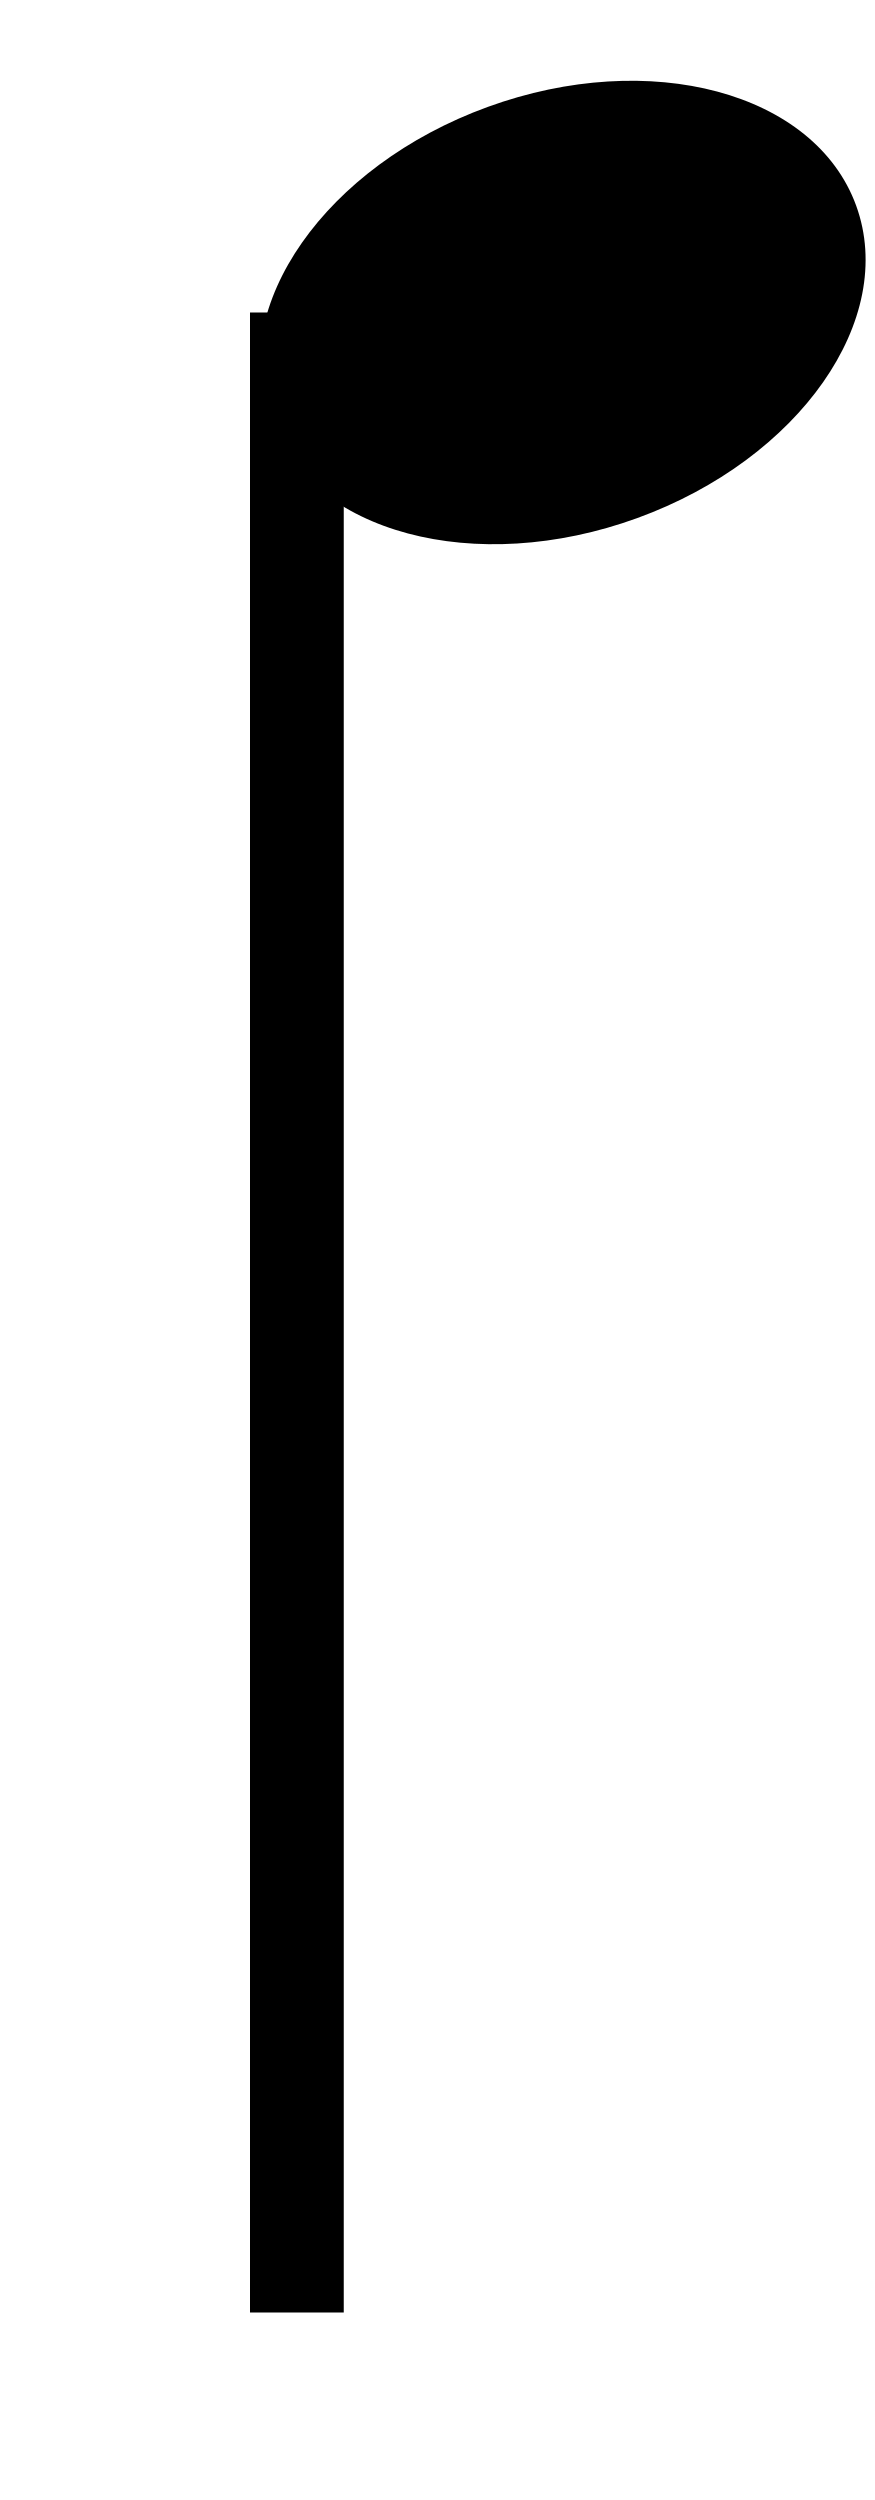
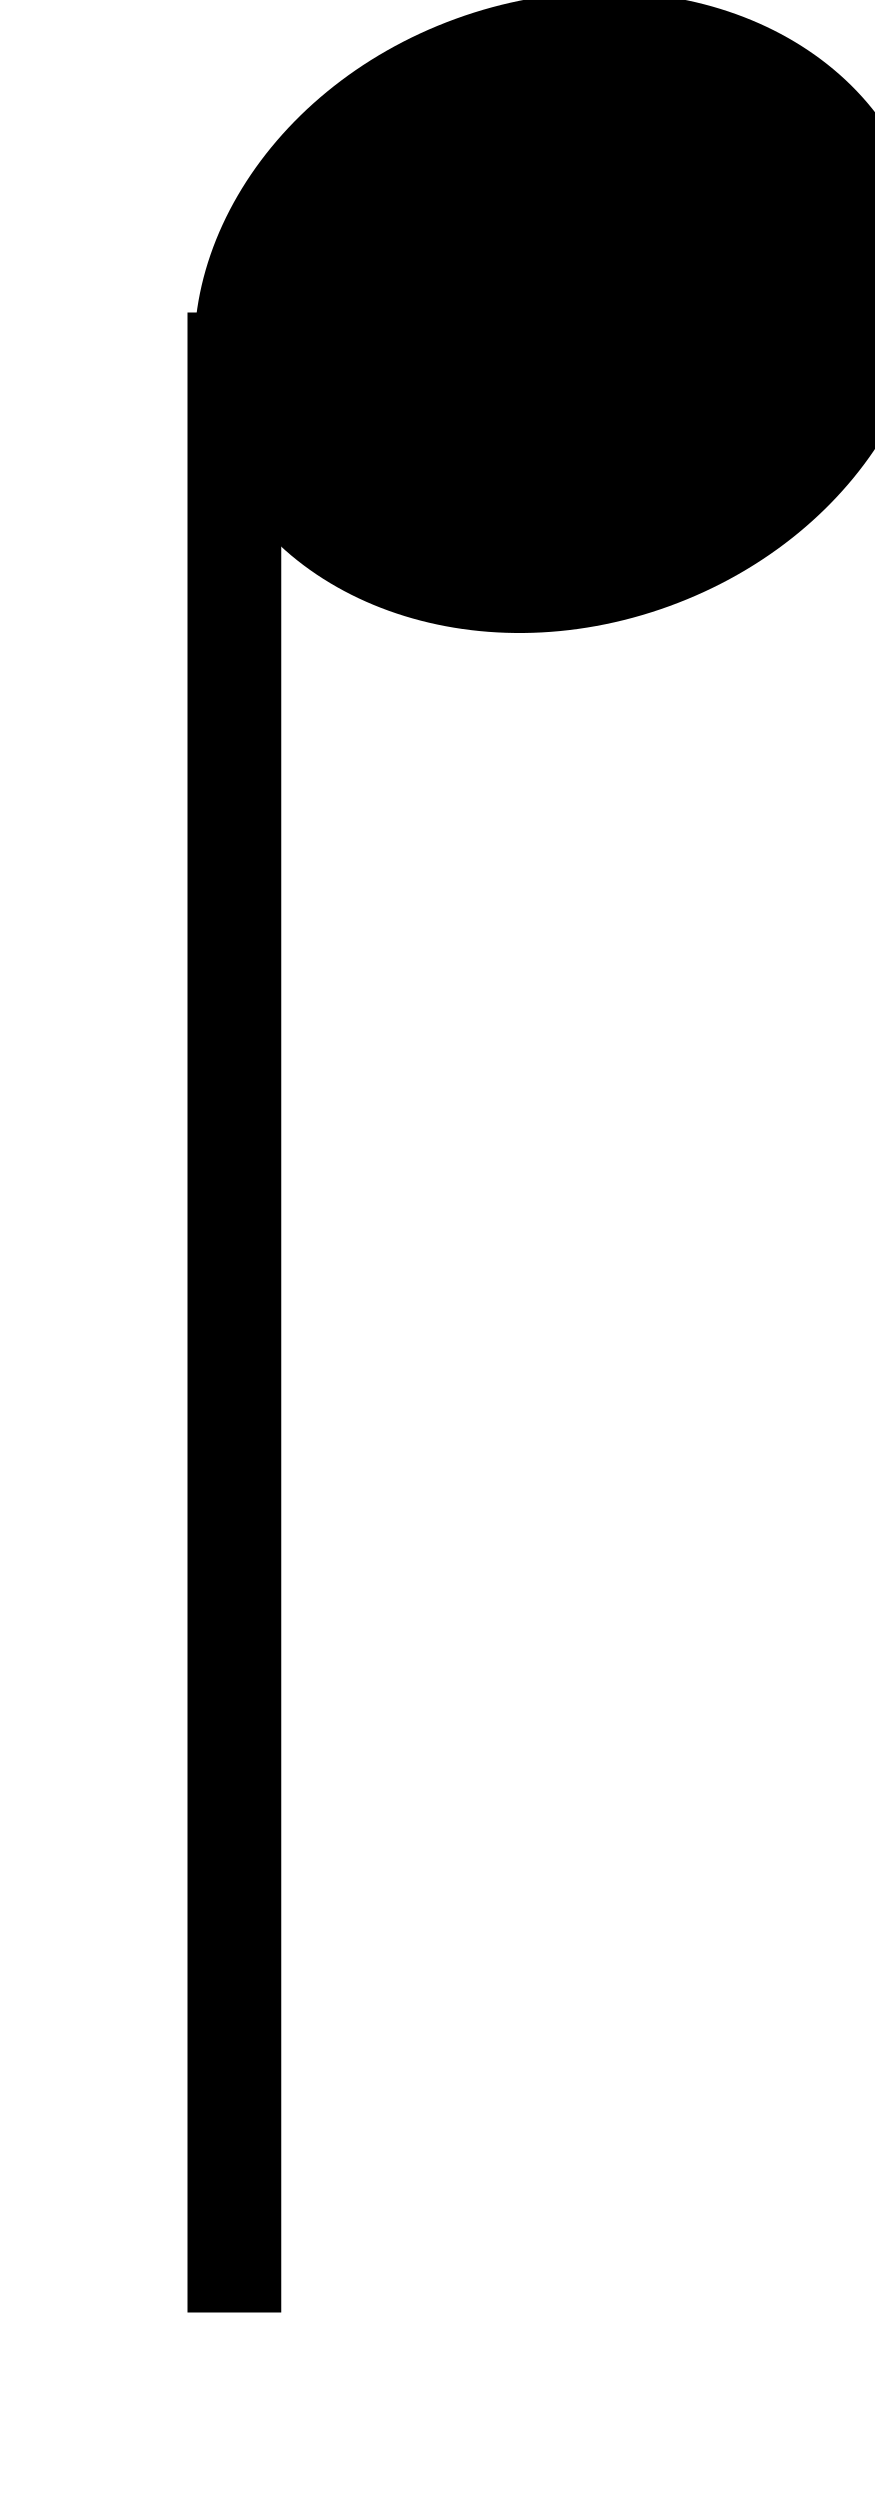
<svg xmlns="http://www.w3.org/2000/svg" width="14" height="40" viewBox="0 0 14 40">
-   <ellipse cx="9" cy="5" rx="5" ry="3.5" transform="rotate(-20 9 5)" fill="currentColor" />
-   <rect x="4" y="5" width="1.5" height="32" fill="currentColor" />
+   <ellipse cx="9" cy="5" rx="6" ry="5" transform="rotate(-20 9 5)" fill="currentColor" />
+   <rect x="3" y="5" width="1.5" height="32" fill="currentColor" />
</svg>
